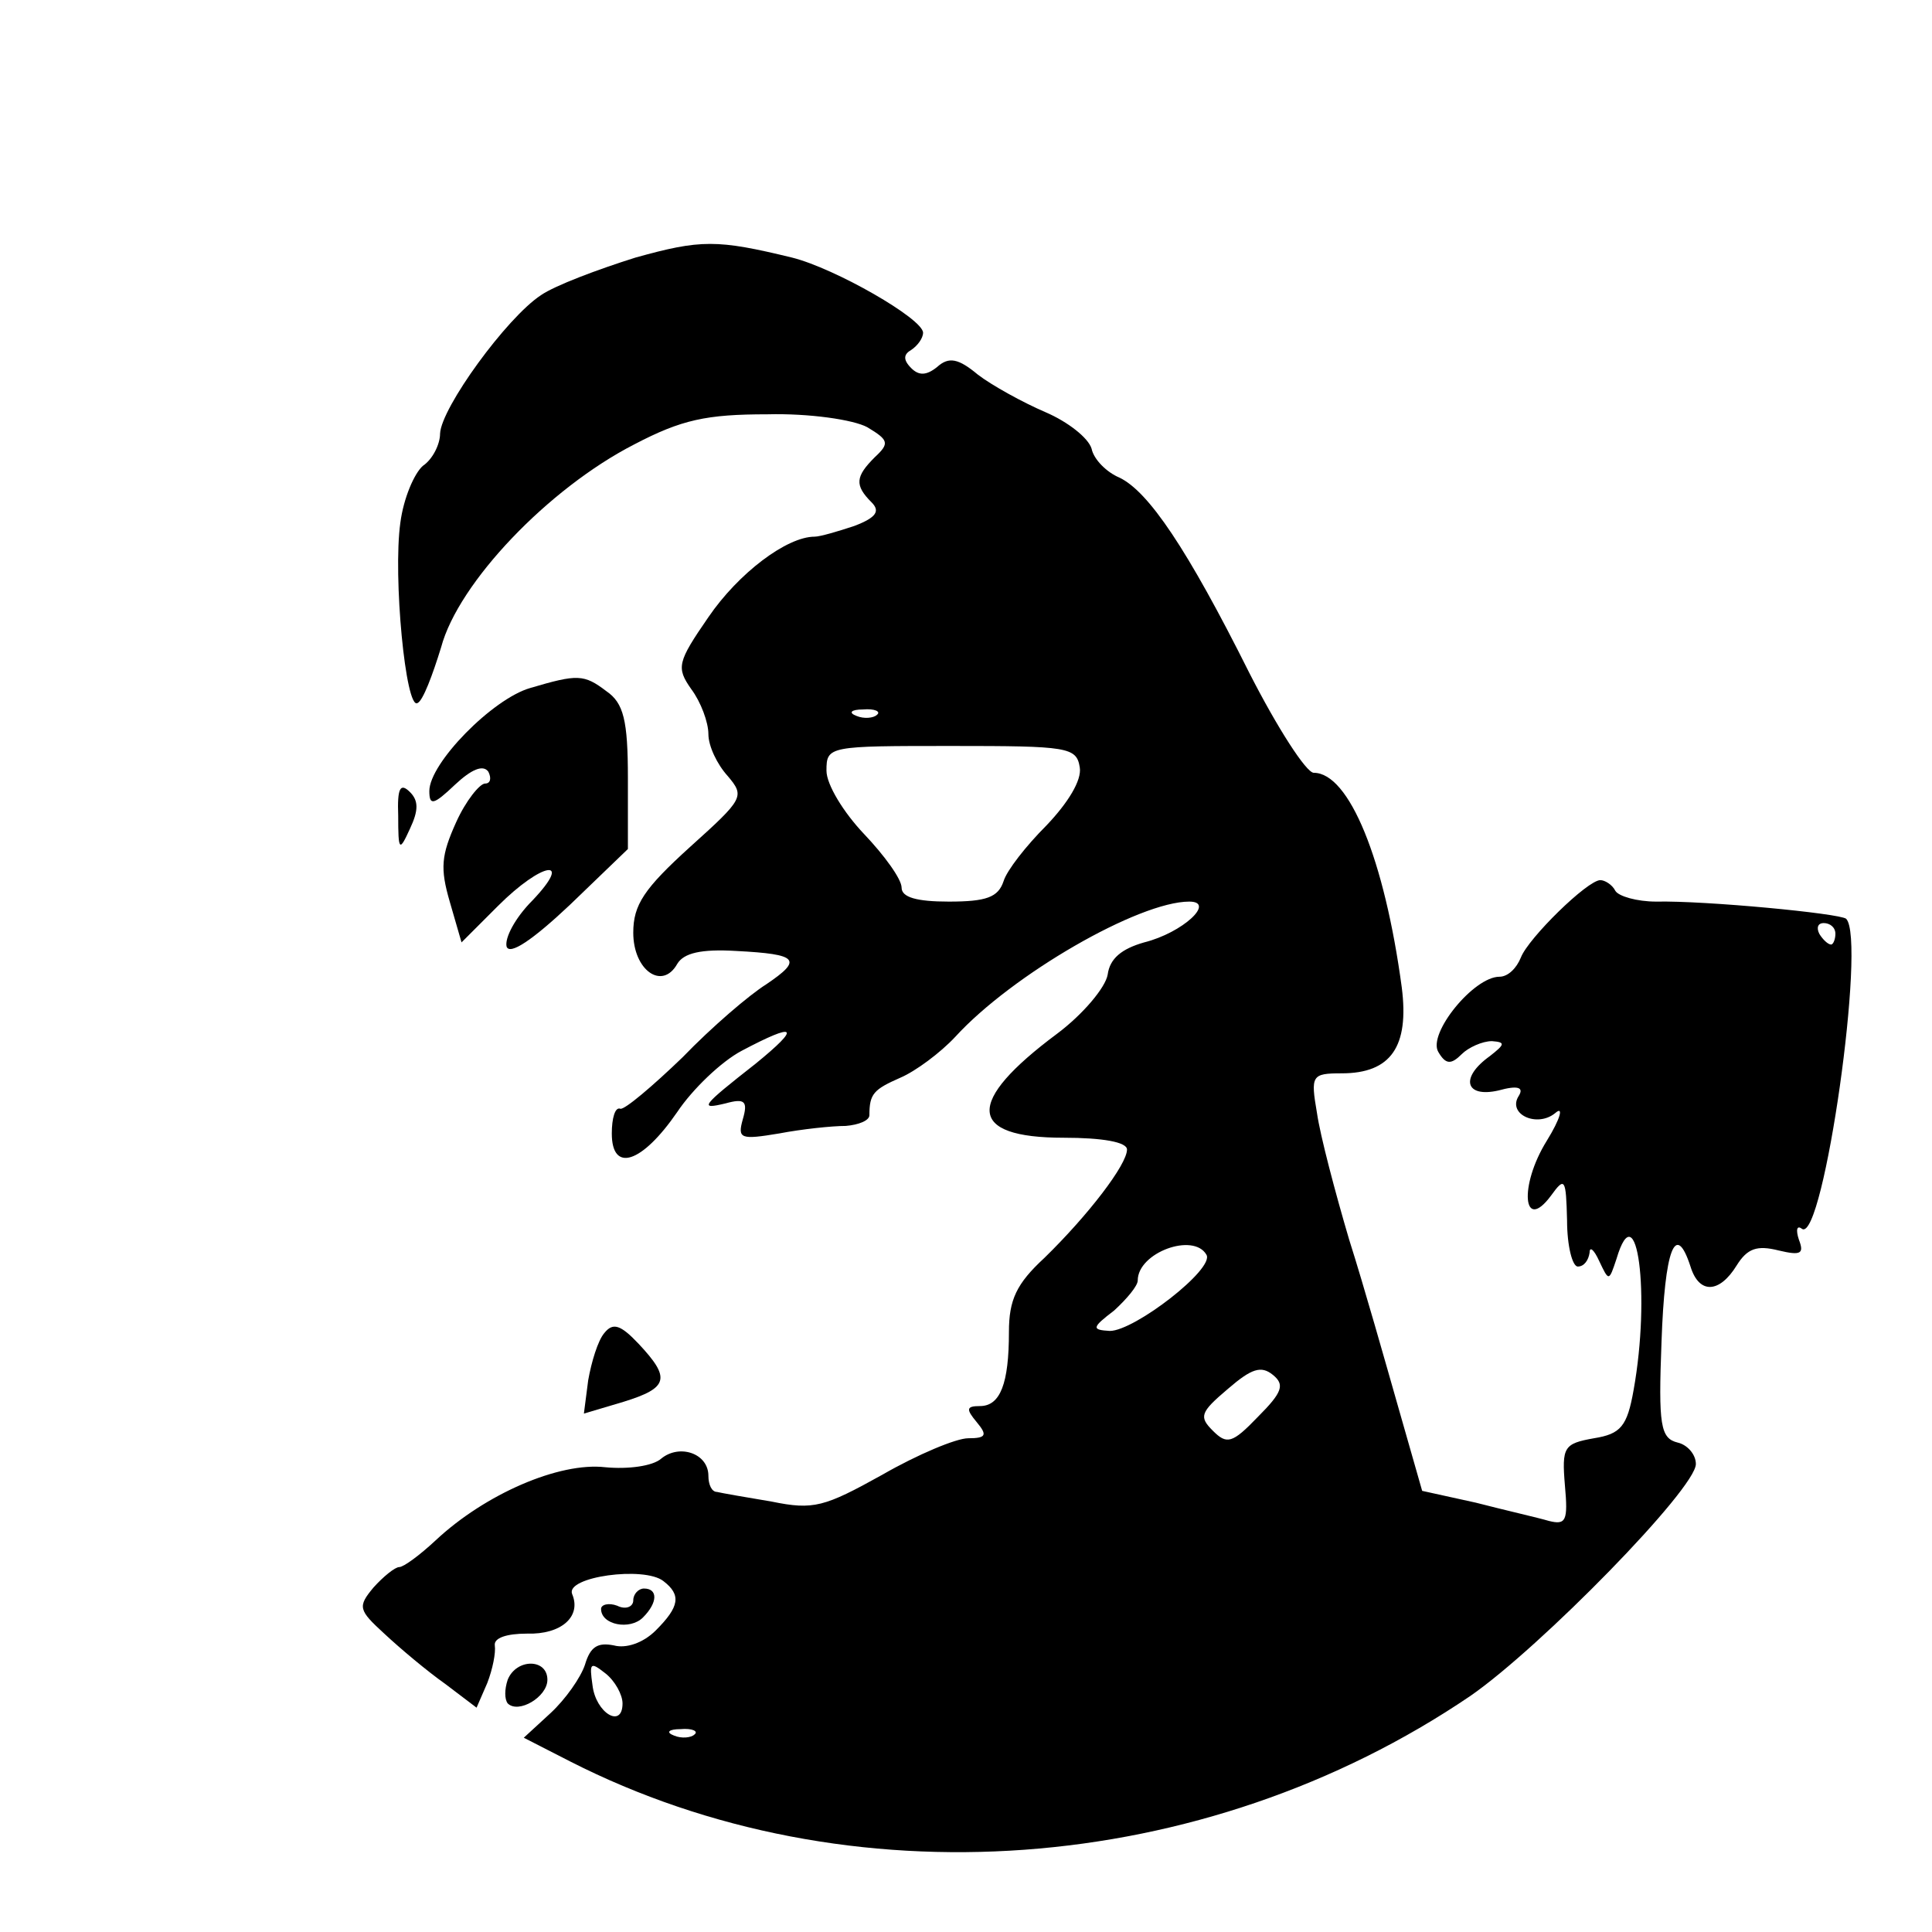
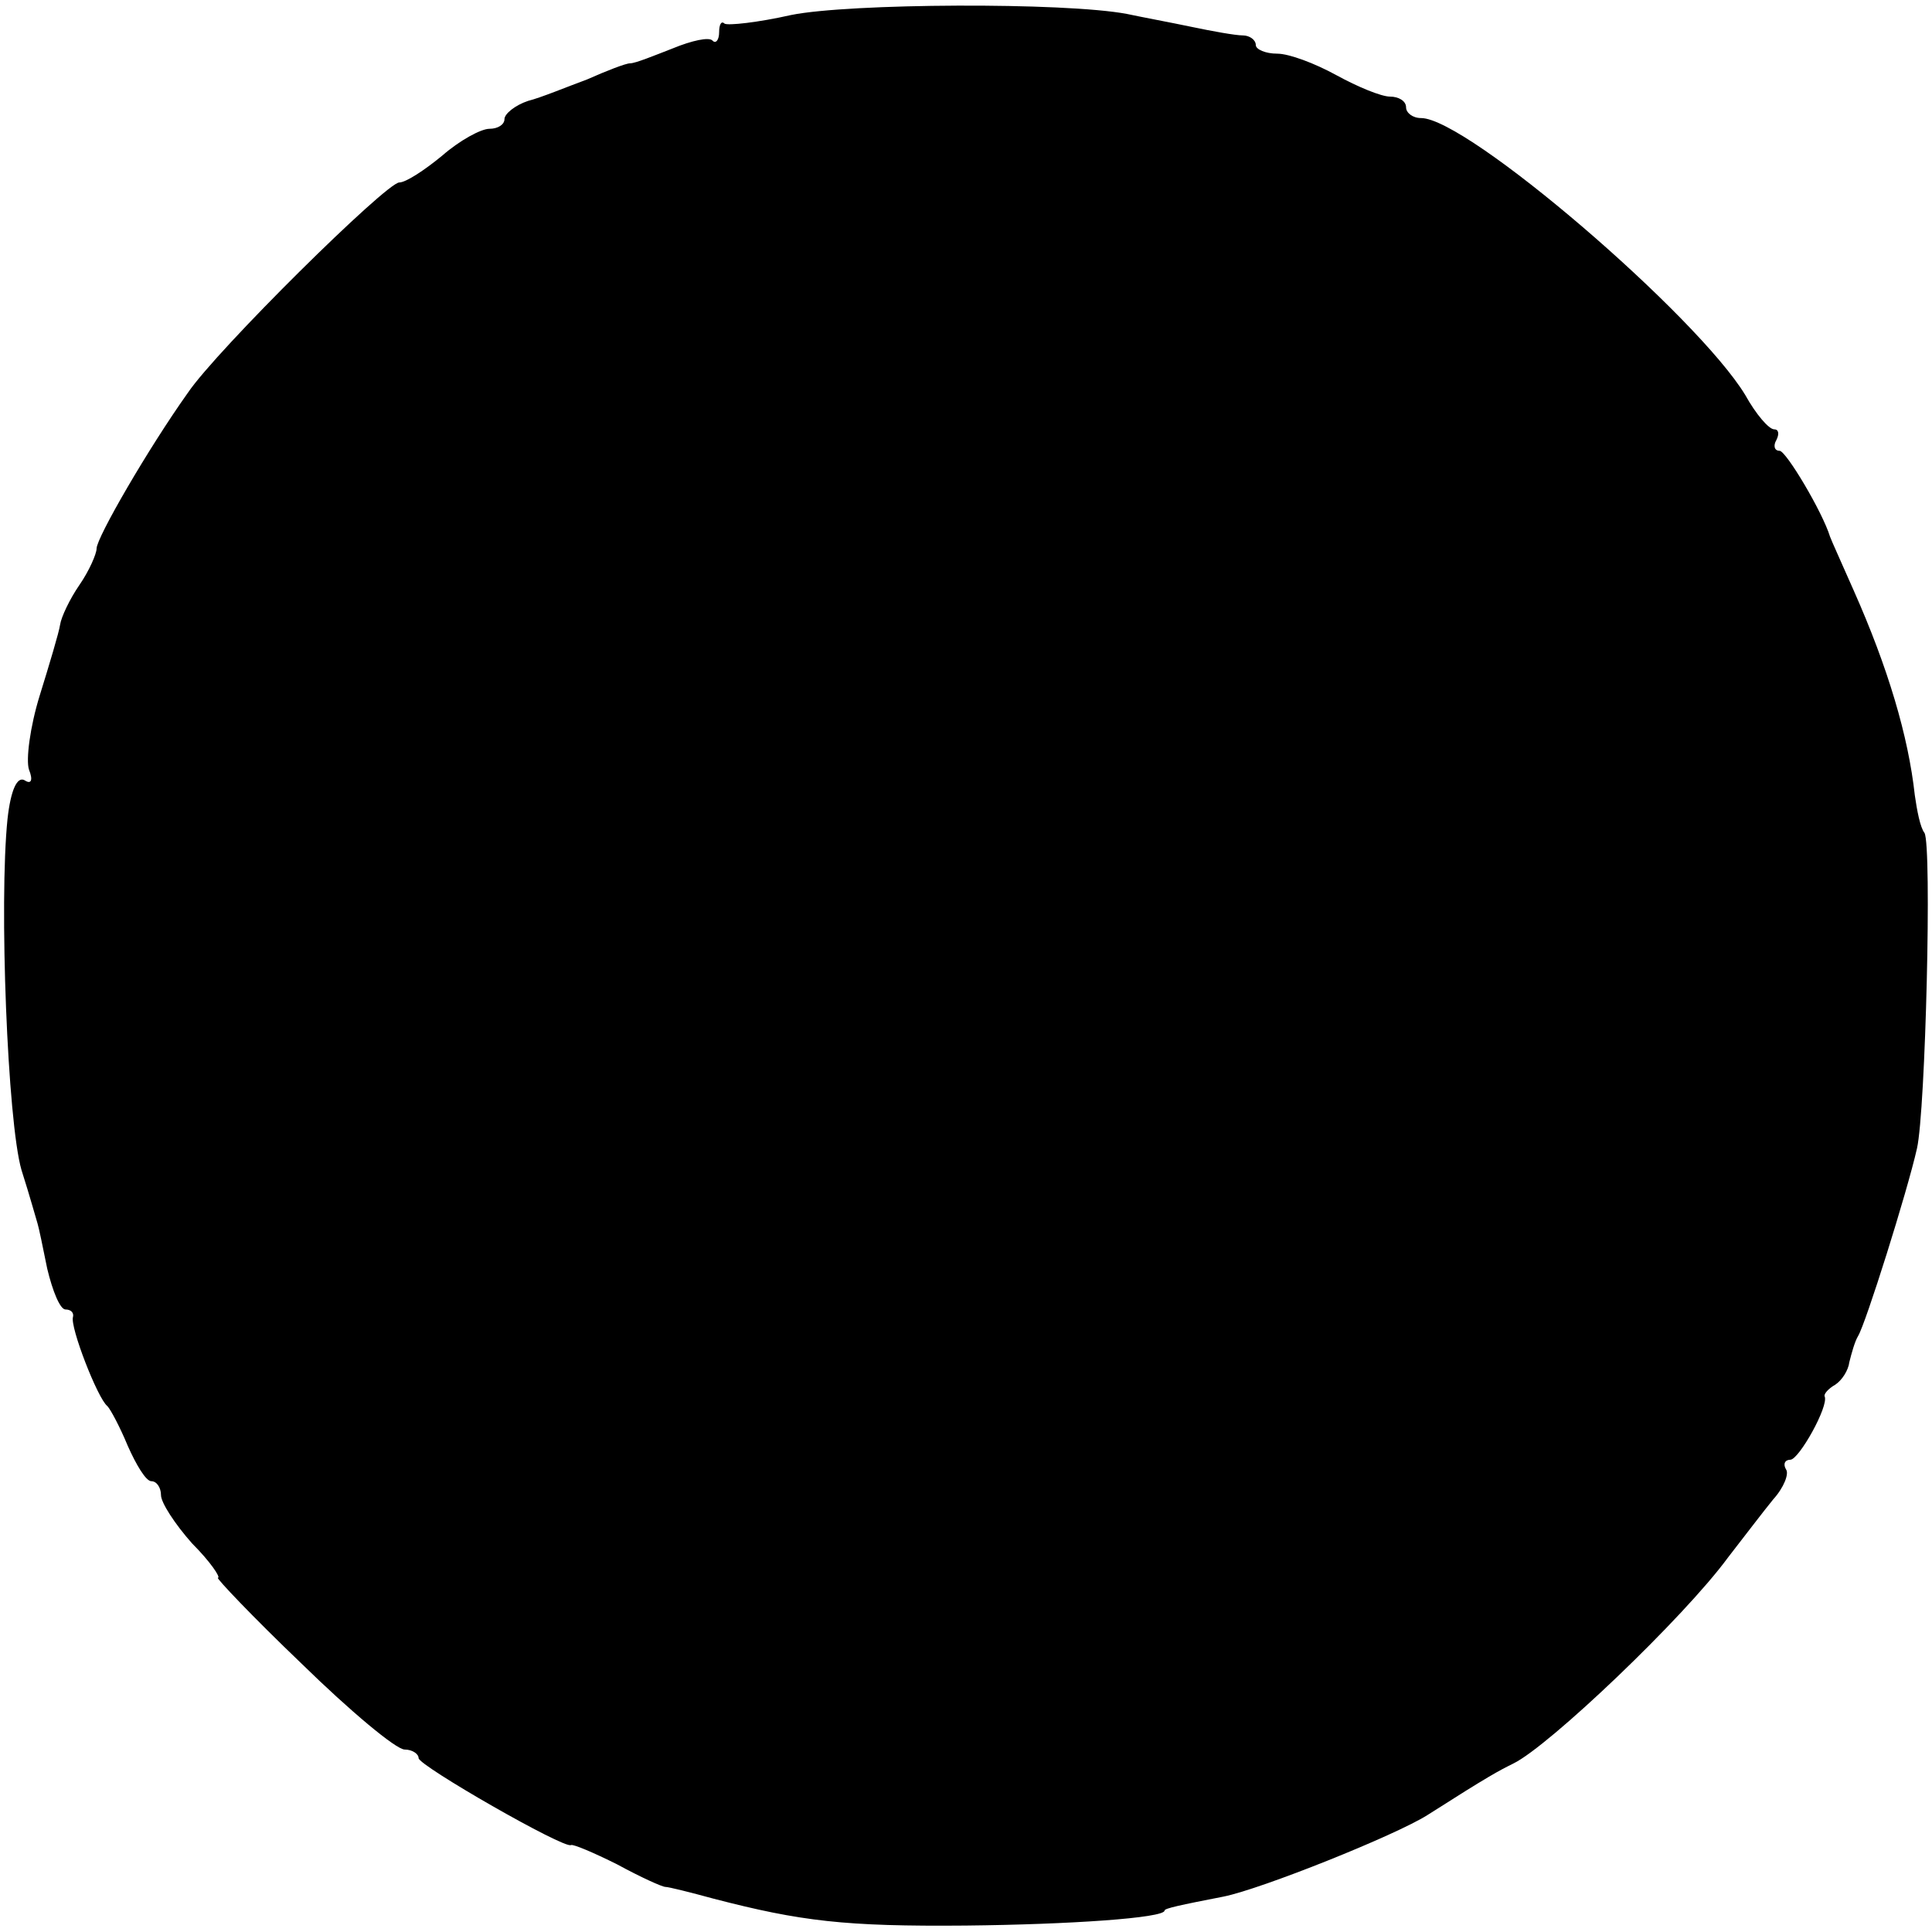
<svg xmlns="http://www.w3.org/2000/svg" version="1.0" width="180pt" height="180pt" viewBox="0 0 180 180" preserveAspectRatio="xMidYMid meet">
  <g transform="translate(0,180) scale(0.1,-0.1)" fill="#000000" stroke="none">
-     <path d="M592 1560 c-35 -11 -75 -26 -88 -35 -32 -21 -93 -105 -94 -129 0 -10 -7 -24 -16 -30 -8 -7 -18 -30 -21 -53 -7 -50 5 -175 16 -168 5 2 14 26 22 52 16 60 100 148 180 189 44 23 67 28 124 28 39 1 80 -5 93 -12 20 -12 21 -15 7 -28 -18 -18 -19 -26 -3 -42 8 -8 5 -14 -16 -22 -15 -5 -32 -10 -37 -10 -26 0 -71 -34 -99 -75 -29 -42 -30 -47 -16 -67 9 -12 16 -31 16 -42 0 -11 8 -28 18 -39 16 -19 15 -21 -35 -66 -43 -39 -53 -54 -53 -80 0 -35 27 -54 41 -29 6 10 22 14 55 12 58 -3 62 -8 28 -31 -16 -10 -51 -40 -78 -68 -28 -27 -54 -49 -58 -48 -5 2 -8 -9 -8 -23 0 -37 28 -28 61 20 14 21 41 47 60 57 51 27 56 23 13 -12 -51 -40 -53 -43 -28 -37 18 5 21 2 16 -15 -5 -18 -2 -19 34 -13 21 4 49 7 62 7 12 1 22 5 22 10 0 20 4 24 29 35 14 6 37 23 51 38 53 58 171 126 218 126 25 0 -6 -29 -42 -38 -21 -6 -32 -15 -34 -30 -2 -12 -23 -37 -47 -55 -86 -64 -84 -97 6 -97 36 0 59 -4 59 -11 0 -14 -36 -61 -77 -101 -26 -24 -33 -39 -33 -69 0 -48 -8 -69 -27 -69 -13 0 -13 -3 -3 -15 10 -12 9 -15 -8 -15 -11 0 -47 -15 -80 -34 -54 -30 -64 -33 -103 -25 -24 4 -47 8 -51 9 -5 0 -8 7 -8 15 0 21 -27 30 -44 16 -8 -7 -31 -10 -52 -8 -43 5 -112 -25 -158 -68 -15 -14 -30 -25 -34 -25 -4 0 -15 -9 -24 -19 -15 -18 -14 -21 10 -43 15 -14 40 -35 57 -47 l29 -22 10 23 c5 13 8 28 7 35 -1 7 11 11 30 11 32 -1 51 16 42 37 -6 16 67 26 85 12 17 -13 15 -24 -7 -46 -12 -12 -28 -17 -39 -14 -15 3 -22 -1 -27 -18 -4 -12 -18 -32 -32 -45 l-25 -23 43 -22 c259 -132 590 -108 839 61 65 45 210 193 210 216 0 9 -8 18 -17 20 -16 4 -18 16 -15 94 3 86 13 113 27 70 8 -26 27 -25 43 1 10 16 19 19 39 14 21 -5 24 -3 19 10 -3 9 -2 14 3 10 20 -12 60 270 41 289 -6 5 -131 17 -177 16 -18 0 -35 5 -38 10 -3 6 -10 10 -14 10 -12 0 -67 -54 -74 -72 -4 -10 -12 -18 -20 -18 -24 0 -67 -53 -57 -70 7 -12 12 -12 22 -2 6 6 19 12 28 12 13 -1 12 -3 -2 -14 -28 -20 -23 -39 8 -32 18 5 24 3 19 -5 -11 -17 17 -30 34 -16 8 7 5 -5 -8 -26 -26 -42 -22 -86 4 -51 13 18 14 16 15 -23 0 -24 5 -43 10 -43 6 0 10 6 11 13 0 6 4 3 9 -8 9 -19 9 -19 16 2 19 64 32 -33 16 -122 -6 -34 -12 -41 -37 -45 -28 -5 -30 -8 -27 -44 3 -33 1 -37 -15 -33 -10 3 -41 10 -68 17 l-50 11 -22 77 c-12 42 -32 113 -46 157 -13 44 -27 97 -30 118 -6 35 -5 37 23 37 46 0 63 25 56 80 -16 119 -49 200 -82 200 -7 0 -34 42 -60 93 -58 116 -94 169 -121 182 -12 5 -24 17 -26 27 -3 10 -22 25 -43 34 -21 9 -50 25 -63 35 -18 15 -27 17 -38 7 -10 -8 -17 -8 -24 -1 -8 8 -7 13 0 17 6 4 11 11 11 16 0 13 -82 60 -122 70 -70 17 -85 17 -146 0z m225 -426 c-3 -3 -12 -4 -19 -1 -8 3 -5 6 6 6 11 1 17 -2 13 -5z m189 -49 c2 -12 -11 -33 -31 -54 -19 -19 -37 -42 -40 -52 -5 -15 -16 -19 -51 -19 -30 0 -44 4 -44 13 0 8 -16 30 -35 50 -19 20 -35 46 -35 59 0 23 2 23 117 23 108 0 116 -1 119 -20z m704 -155 c0 -5 -2 -10 -4 -10 -3 0 -8 5 -11 10 -3 6 -1 10 4 10 6 0 11 -4 11 -10z m-586 -299 c8 -13 -67 -71 -90 -71 -17 1 -17 3 4 19 12 11 22 23 22 28 0 26 52 45 64 24z m48 -151 c-24 -25 -29 -26 -42 -13 -13 13 -12 17 14 39 22 19 31 22 42 13 11 -9 9 -16 -14 -39z m-592 -267 c0 -24 -25 -9 -28 17 -3 21 -2 22 12 11 9 -7 16 -20 16 -28z m67 -29 c-3 -3 -12 -4 -19 -1 -8 3 -5 6 6 6 11 1 17 -2 13 -5z" />
-     <path d="M494 1159 c-35 -10 -94 -70 -94 -96 0 -14 4 -13 24 6 15 14 26 19 31 12 3 -6 2 -11 -3 -11 -5 0 -18 -16 -27 -36 -14 -31 -15 -43 -6 -74 l11 -38 34 34 c41 41 71 46 32 5 -16 -16 -26 -35 -24 -43 3 -8 24 6 59 39 l54 52 0 66 c0 54 -4 70 -20 81 -21 16 -27 16 -71 3z" />
-     <path d="M371 1040 c0 -33 1 -34 11 -12 8 17 8 26 0 34 -9 9 -12 4 -11 -22z" />
-     <path d="M563 558 c-6 -7 -12 -27 -15 -44 l-4 -31 37 11 c42 13 44 22 14 54 -17 18 -24 20 -32 10z" />
-     <path d="M590 309 c0 -6 -7 -9 -15 -5 -8 3 -15 1 -15 -3 0 -15 27 -20 39 -8 14 14 14 27 1 27 -5 0 -10 -5 -10 -11z" />
-     <path d="M473 235 c-3 -9 -3 -18 0 -22 10 -10 37 6 37 22 0 20 -29 20 -37 0z" />
+     <path d="M737 1786 c-31 -7 -59 -10 -62 -8 -3 3 -5 -1 -5 -8 0 -7 -3 -11 -6 -8 -3 4 -20 0 -37 -7 -18 -7 -35 -14 -40 -14 -4 0 -22 -7 -40 -15 -19 -7 -43 -17 -55 -20 -12 -4 -22 -12 -22 -17 0 -5 -6 -9 -14 -9 -8 0 -28 -11 -44 -25 -17 -14 -34 -25 -40 -25 -12 0 -170 -156 -197 -196 -37 -52 -85 -135 -85 -145 0 -5 -7 -21 -16 -34 -9 -13 -17 -30 -18 -37 -1 -7 -10 -37 -19 -66 -9 -29 -13 -60 -10 -69 4 -10 2 -14 -4 -10 -7 4 -13 -9 -16 -36 -8 -78 0 -282 13 -327 8 -25 14 -47 15 -50 1 -3 5 -22 9 -42 5 -21 12 -38 17 -38 5 0 8 -3 7 -7 -3 -9 23 -76 32 -83 3 -3 12 -20 19 -37 8 -18 17 -33 22 -33 5 0 9 -6 9 -13 0 -7 13 -27 29 -45 17 -17 27 -32 24 -32 -2 0 32 -36 78 -80 45 -44 88 -80 96 -80 7 0 13 -4 13 -8 0 -7 136 -85 142 -81 2 1 21 -7 43 -18 22 -12 42 -21 45 -21 3 0 23 -5 45 -11 81 -21 122 -26 235 -25 96 1 185 7 185 14 0 2 14 5 55 13 35 7 160 57 190 76 58 37 66 41 80 48 33 16 159 136 200 192 14 18 33 43 42 54 10 11 15 24 12 28 -3 5 -1 9 4 9 8 0 36 50 32 59 -1 2 3 7 10 11 6 4 12 13 13 21 2 8 5 19 8 24 7 11 46 135 55 175 8 35 14 282 7 294 -4 5 -7 21 -9 35 -6 55 -25 119 -57 191 -11 25 -21 47 -22 50 -7 23 -41 80 -47 80 -5 0 -6 5 -3 10 3 6 2 10 -2 10 -5 0 -17 14 -27 32 -45 74 -259 258 -302 258 -8 0 -14 5 -14 10 0 6 -7 10 -15 10 -8 0 -30 9 -50 20 -20 11 -44 20 -55 20 -11 0 -20 4 -20 8 0 5 -6 9 -12 9 -7 0 -29 4 -48 8 -19 4 -46 9 -60 12 -58 11 -259 10 -313 -1z" />
  </g>
</svg>
